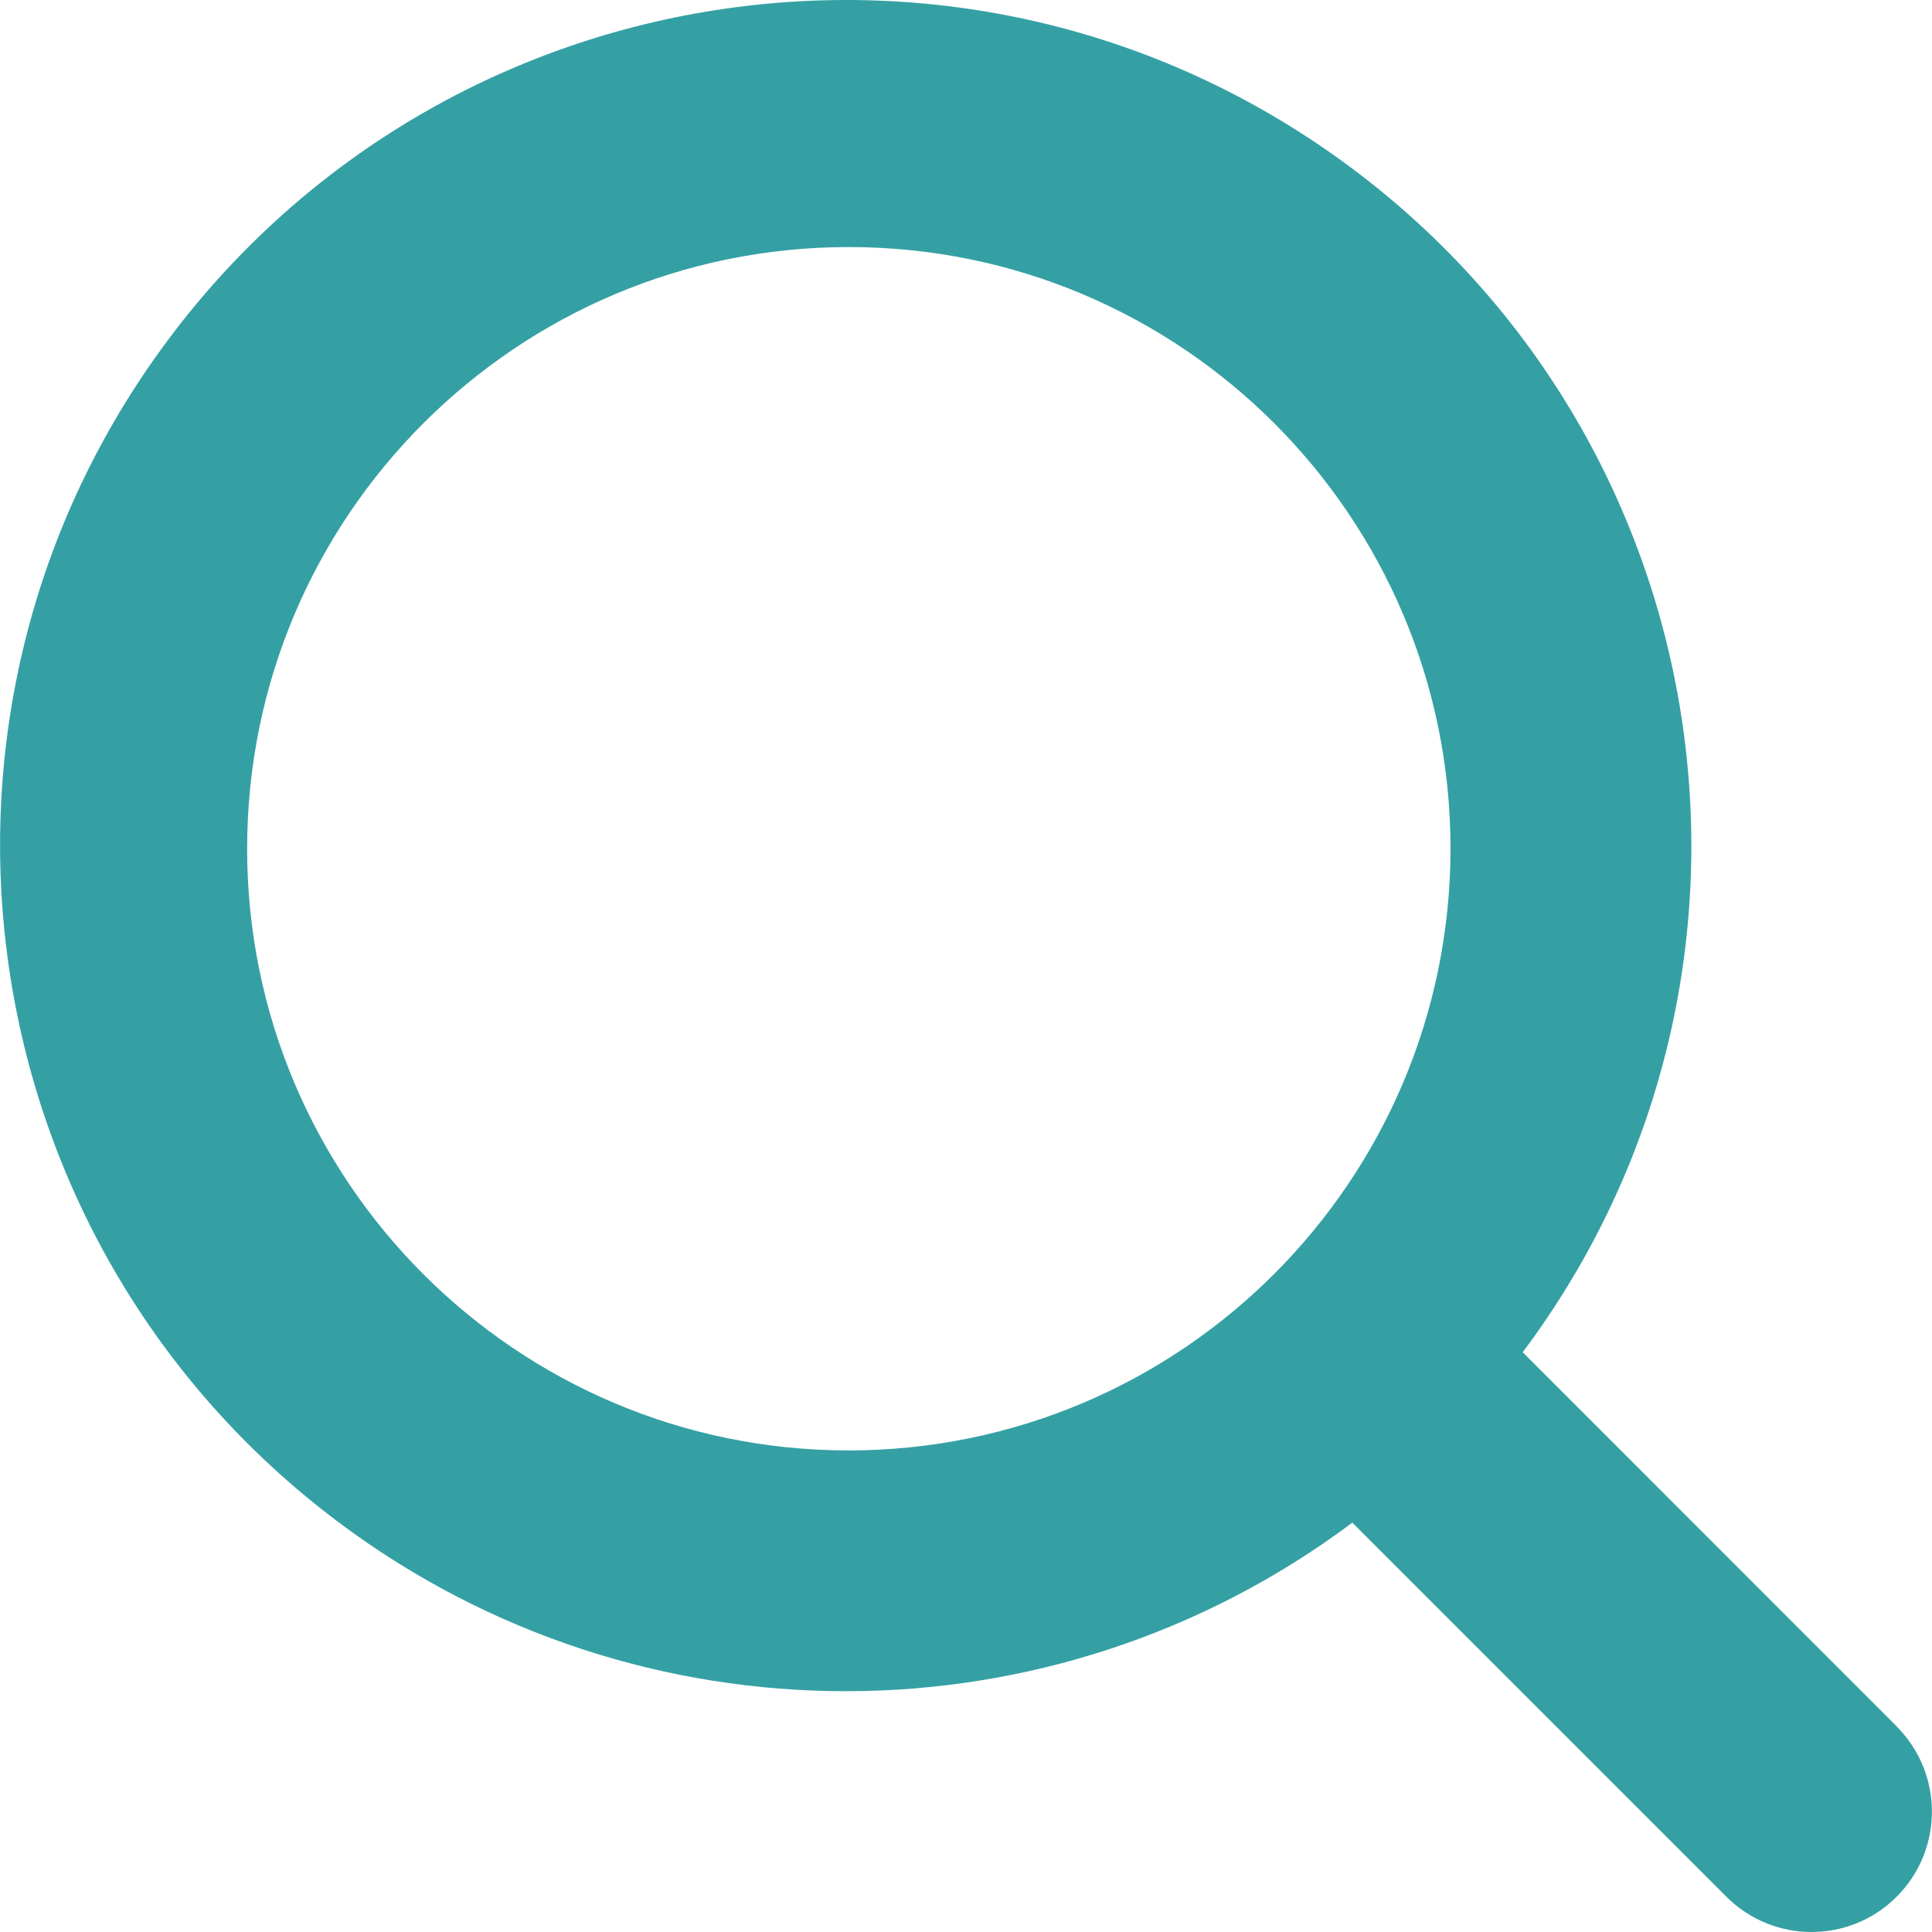
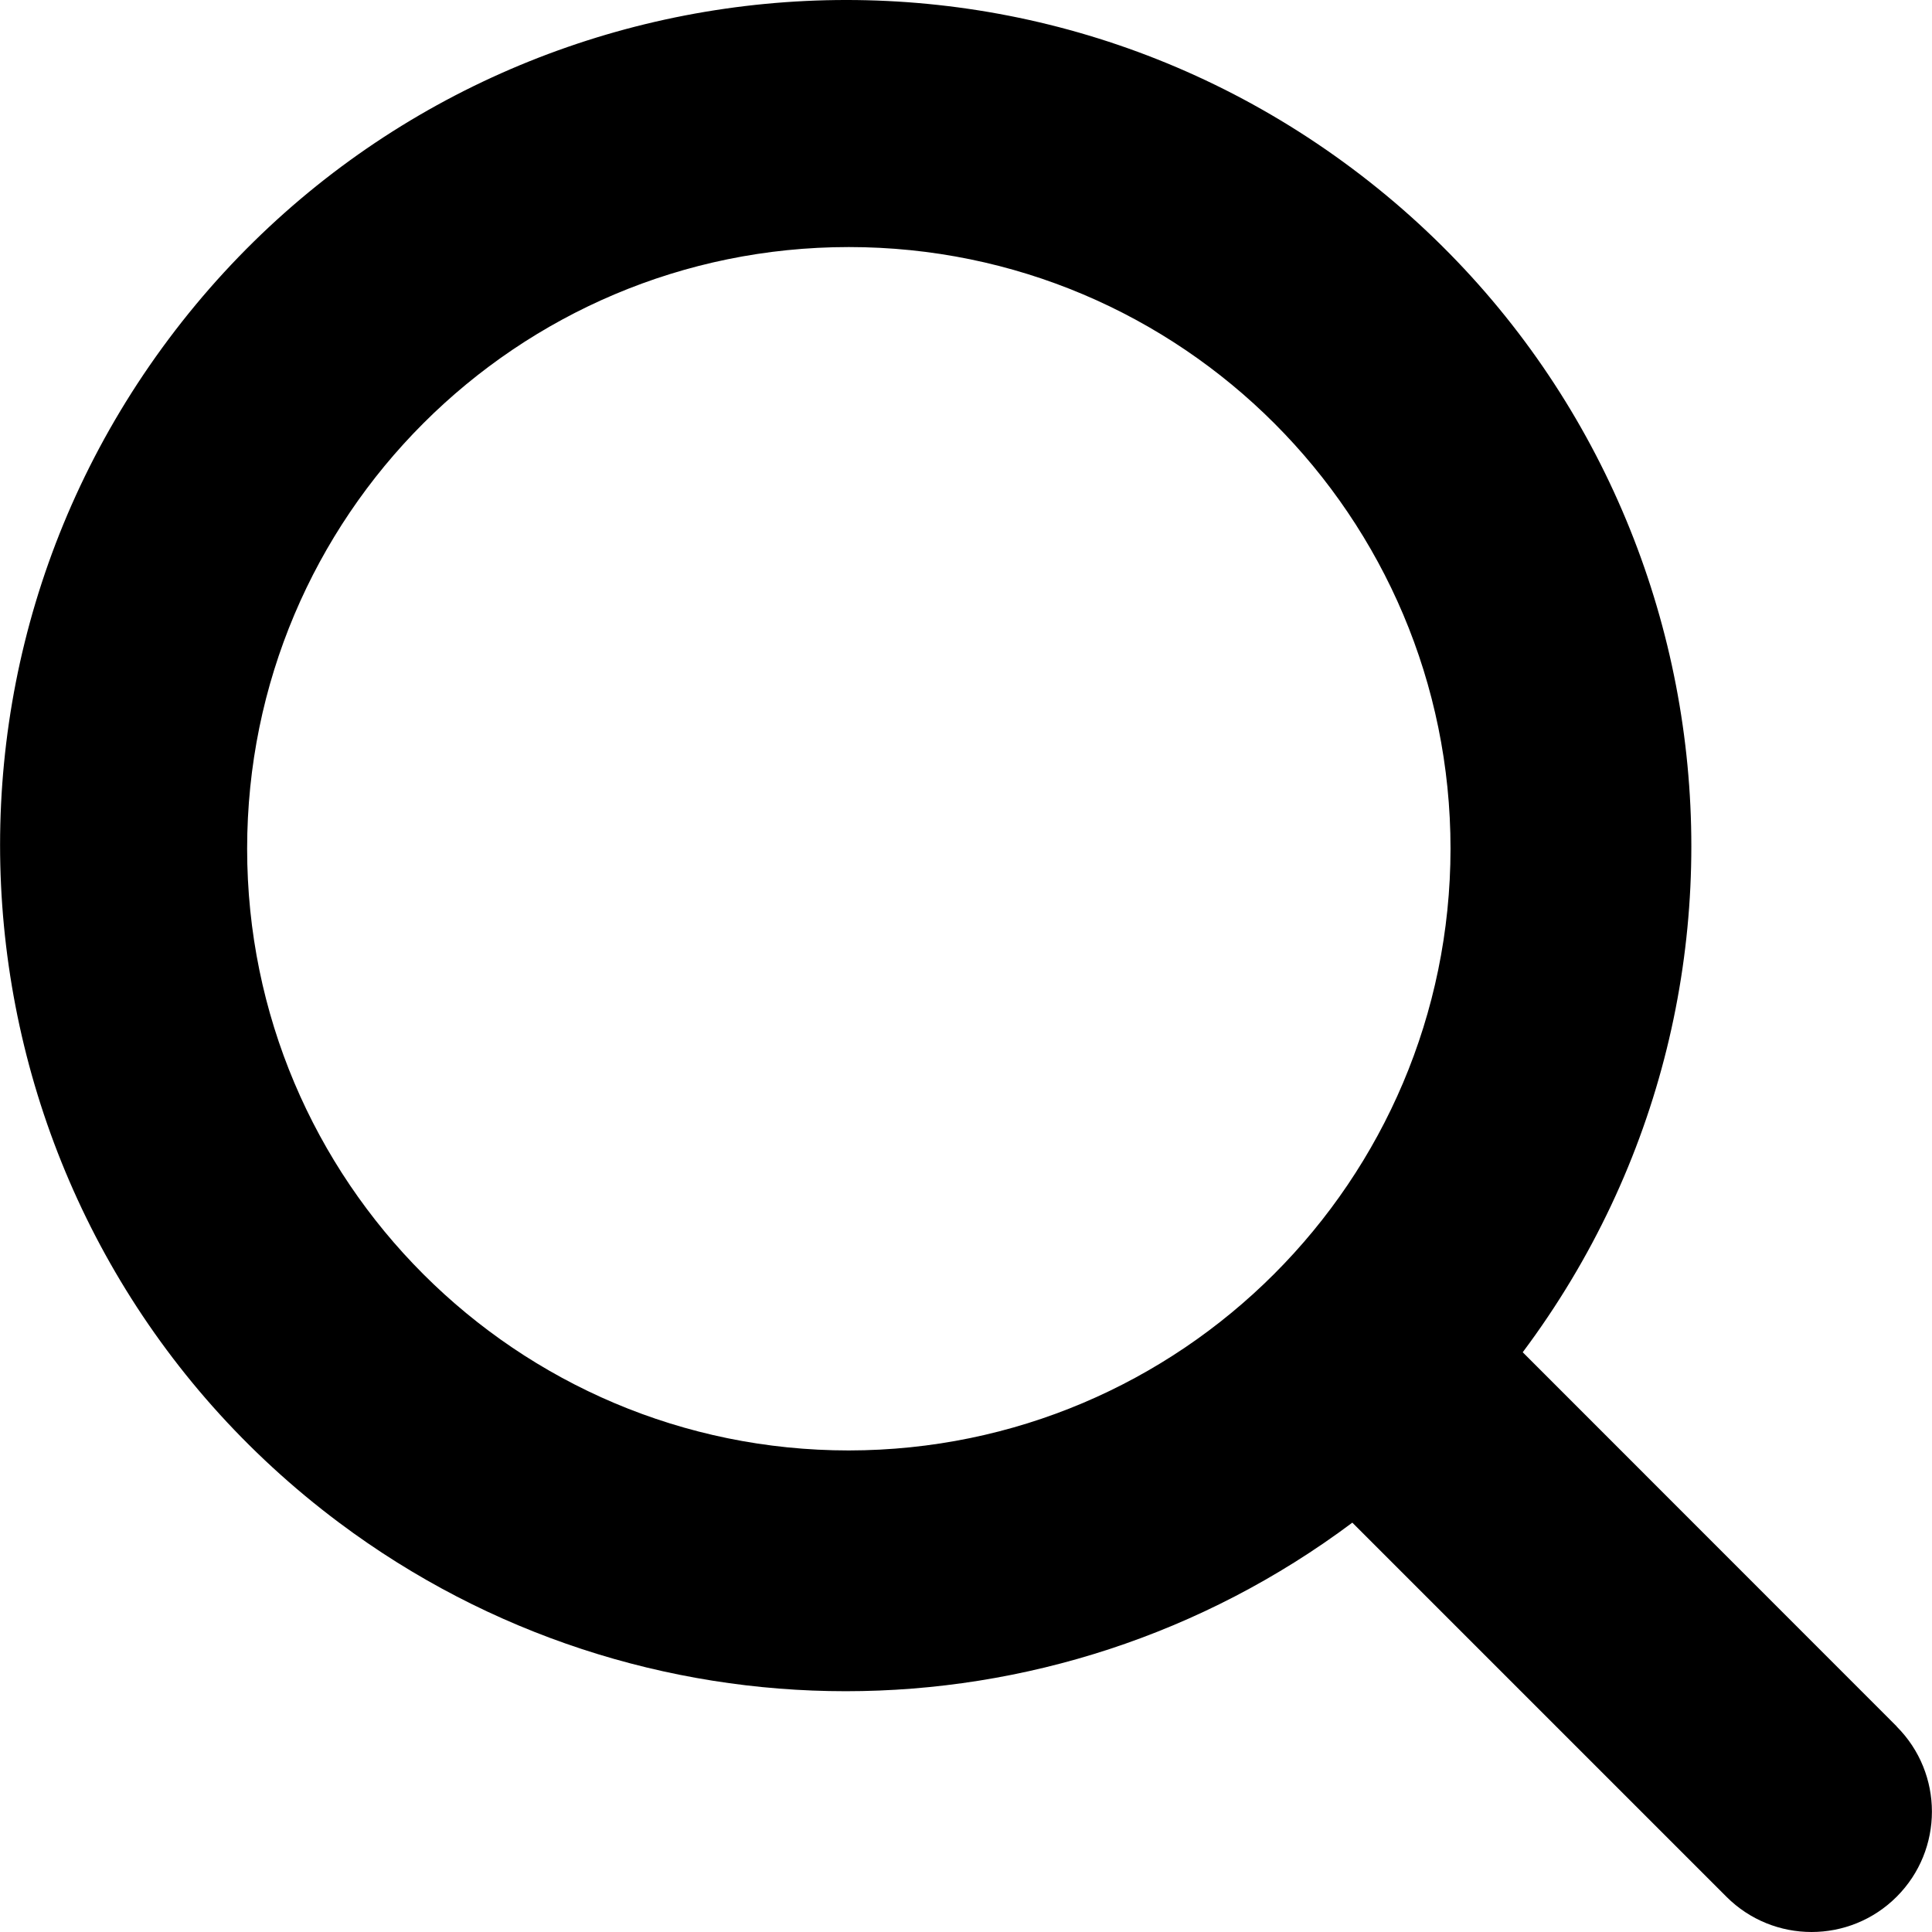
<svg xmlns="http://www.w3.org/2000/svg" version="1.1" id="Capa_1" x="0px" y="0px" viewBox="0 0 513.749 513.749" style="enable-background:new 0 0 513.749 513.749;" xml:space="preserve" width="512" height="512">
  <g>
-     <path fill="#34a0a4" d="M504.352,459.061l-99.435-99.477c74.402-99.427,54.115-240.344-45.312-314.746S119.261-9.277,44.859,90.15   S-9.256,330.494,90.171,404.896c79.868,59.766,189.565,59.766,269.434,0l99.477,99.477c12.501,12.501,32.769,12.501,45.269,0   c12.501-12.501,12.501-32.769,0-45.269L504.352,459.061z M225.717,385.696c-88.366,0-160-71.634-160-160s71.634-160,160-160   s160,71.634,160,160C385.623,314.022,314.044,385.602,225.717,385.696z" />
+     <path d="M504.352,459.061l-99.435-99.477c74.402-99.427,54.115-240.344-45.312-314.746S119.261-9.277,44.859,90.15   S-9.256,330.494,90.171,404.896c79.868,59.766,189.565,59.766,269.434,0l99.477,99.477c12.501,12.501,32.769,12.501,45.269,0   c12.501-12.501,12.501-32.769,0-45.269L504.352,459.061z M225.717,385.696c-88.366,0-160-71.634-160-160s71.634-160,160-160   s160,71.634,160,160C385.623,314.022,314.044,385.602,225.717,385.696z" />
  </g>
</svg>
